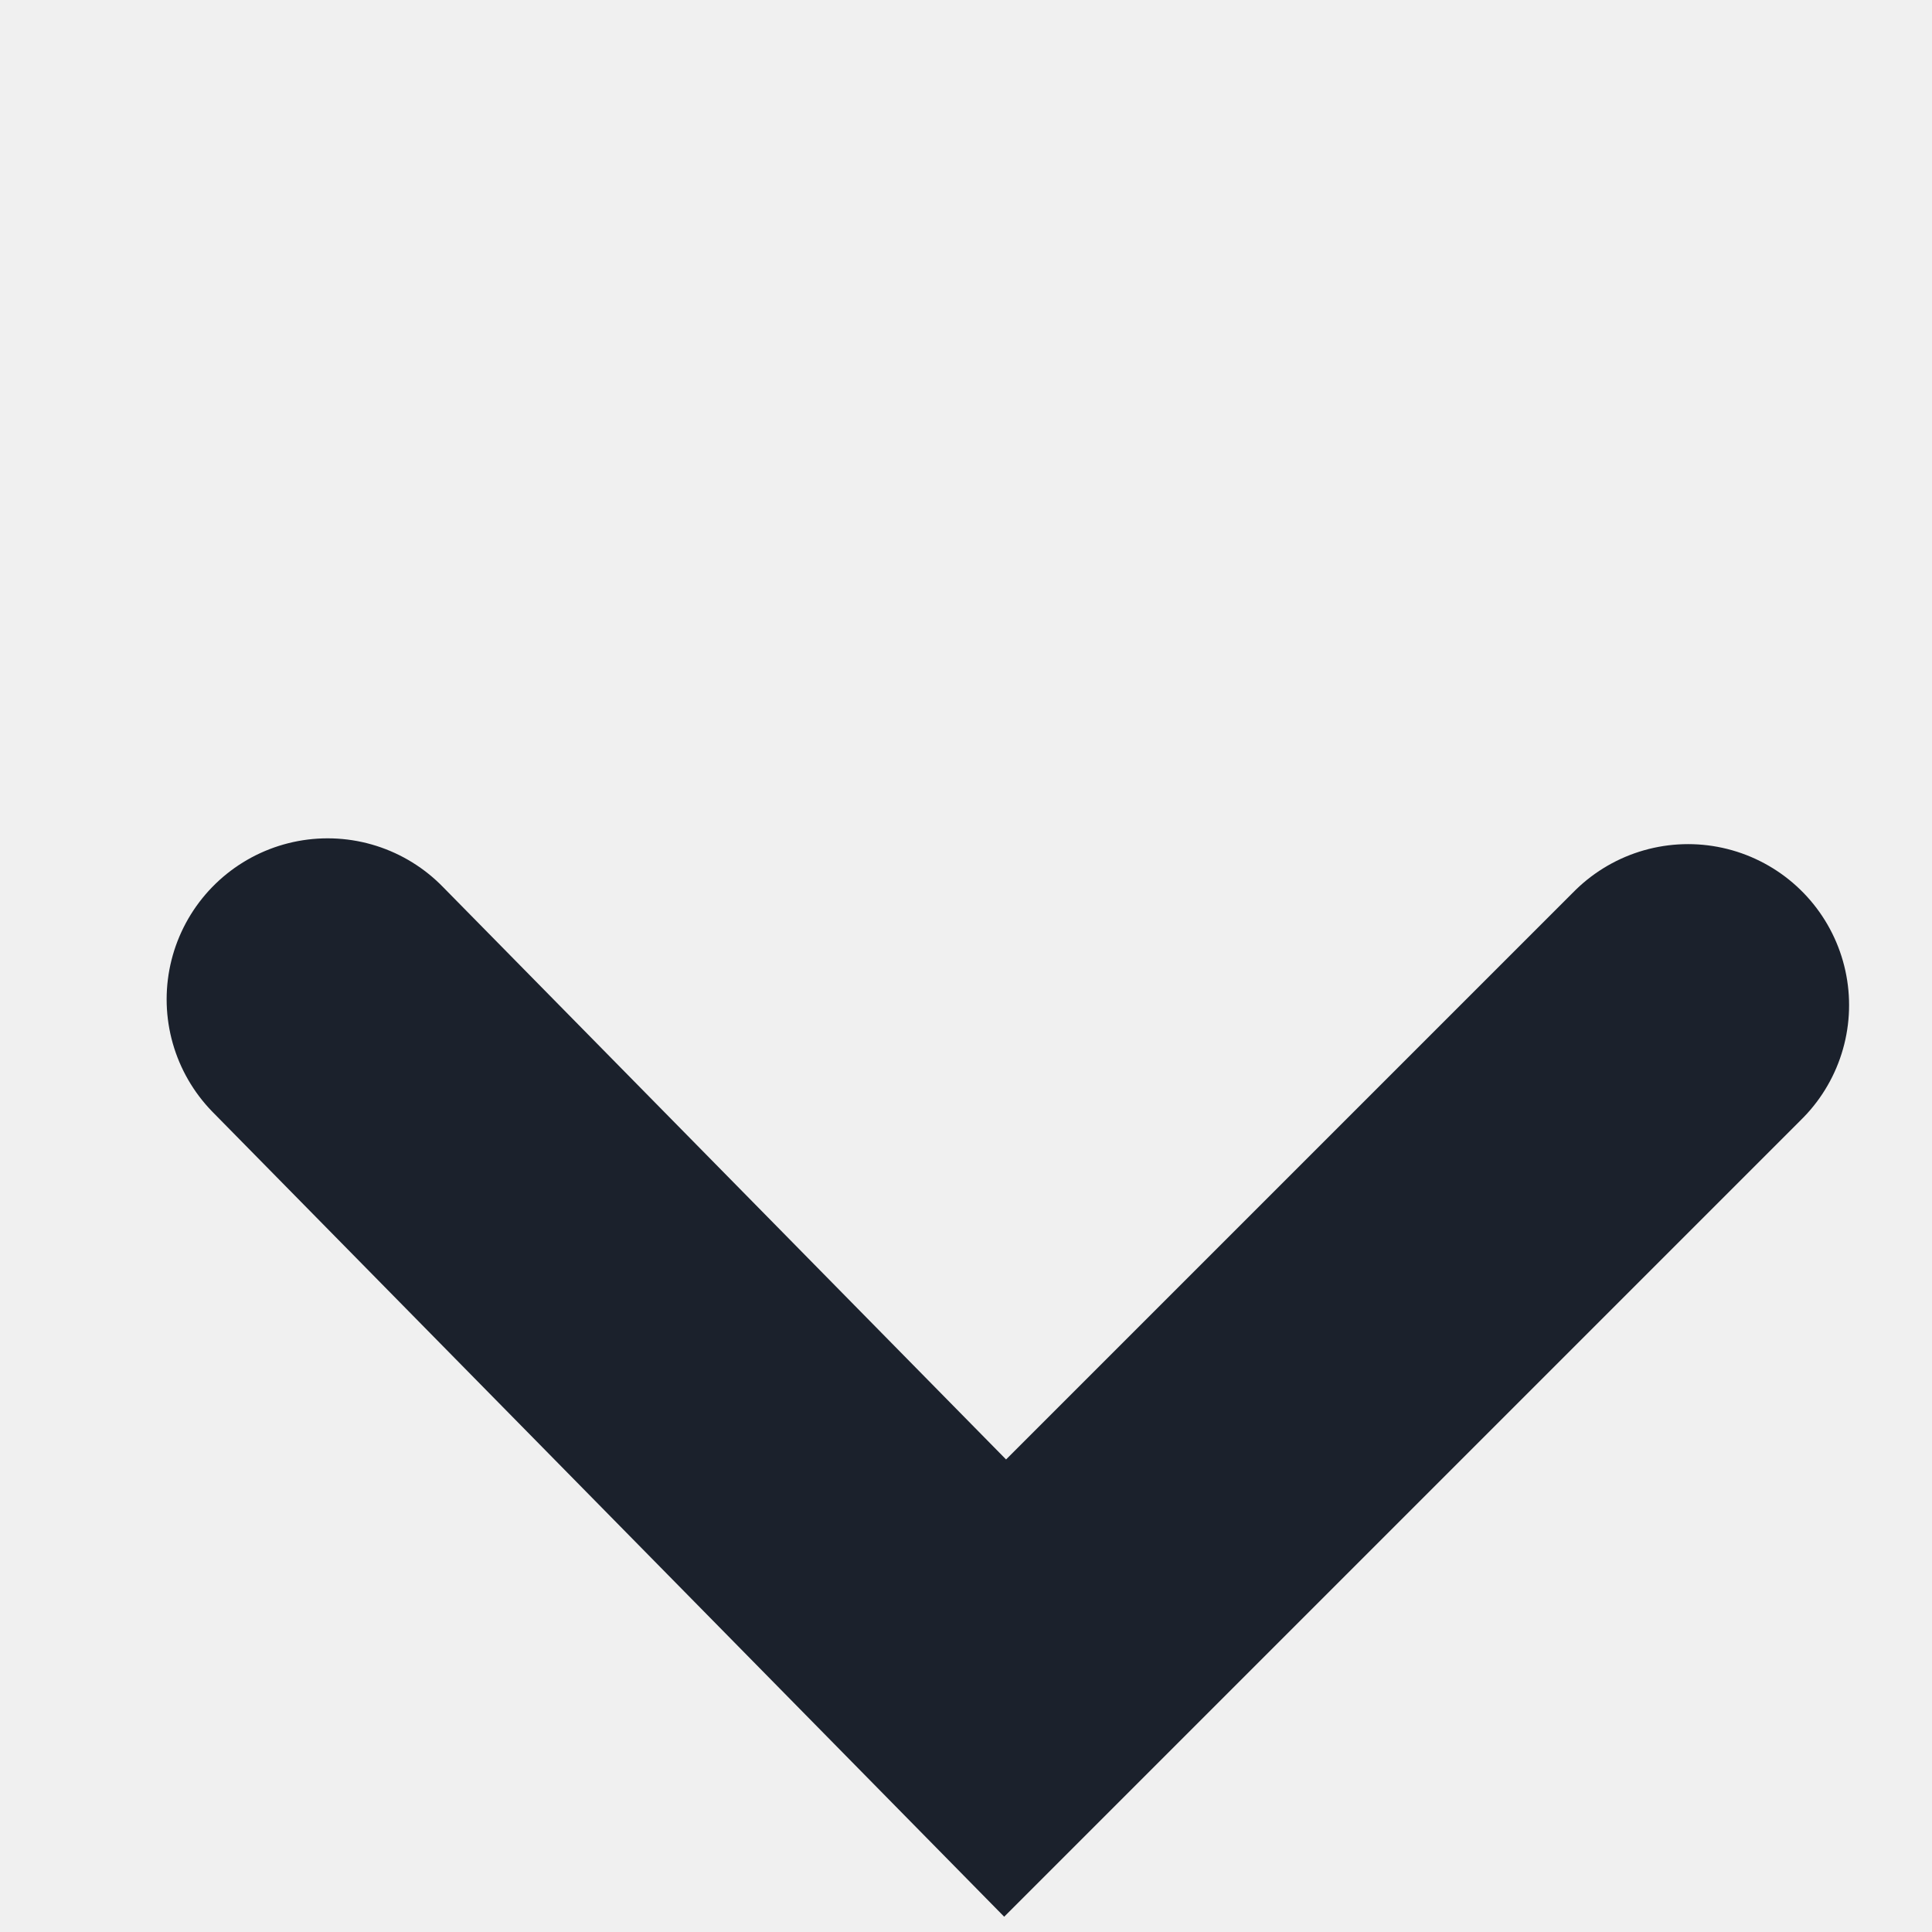
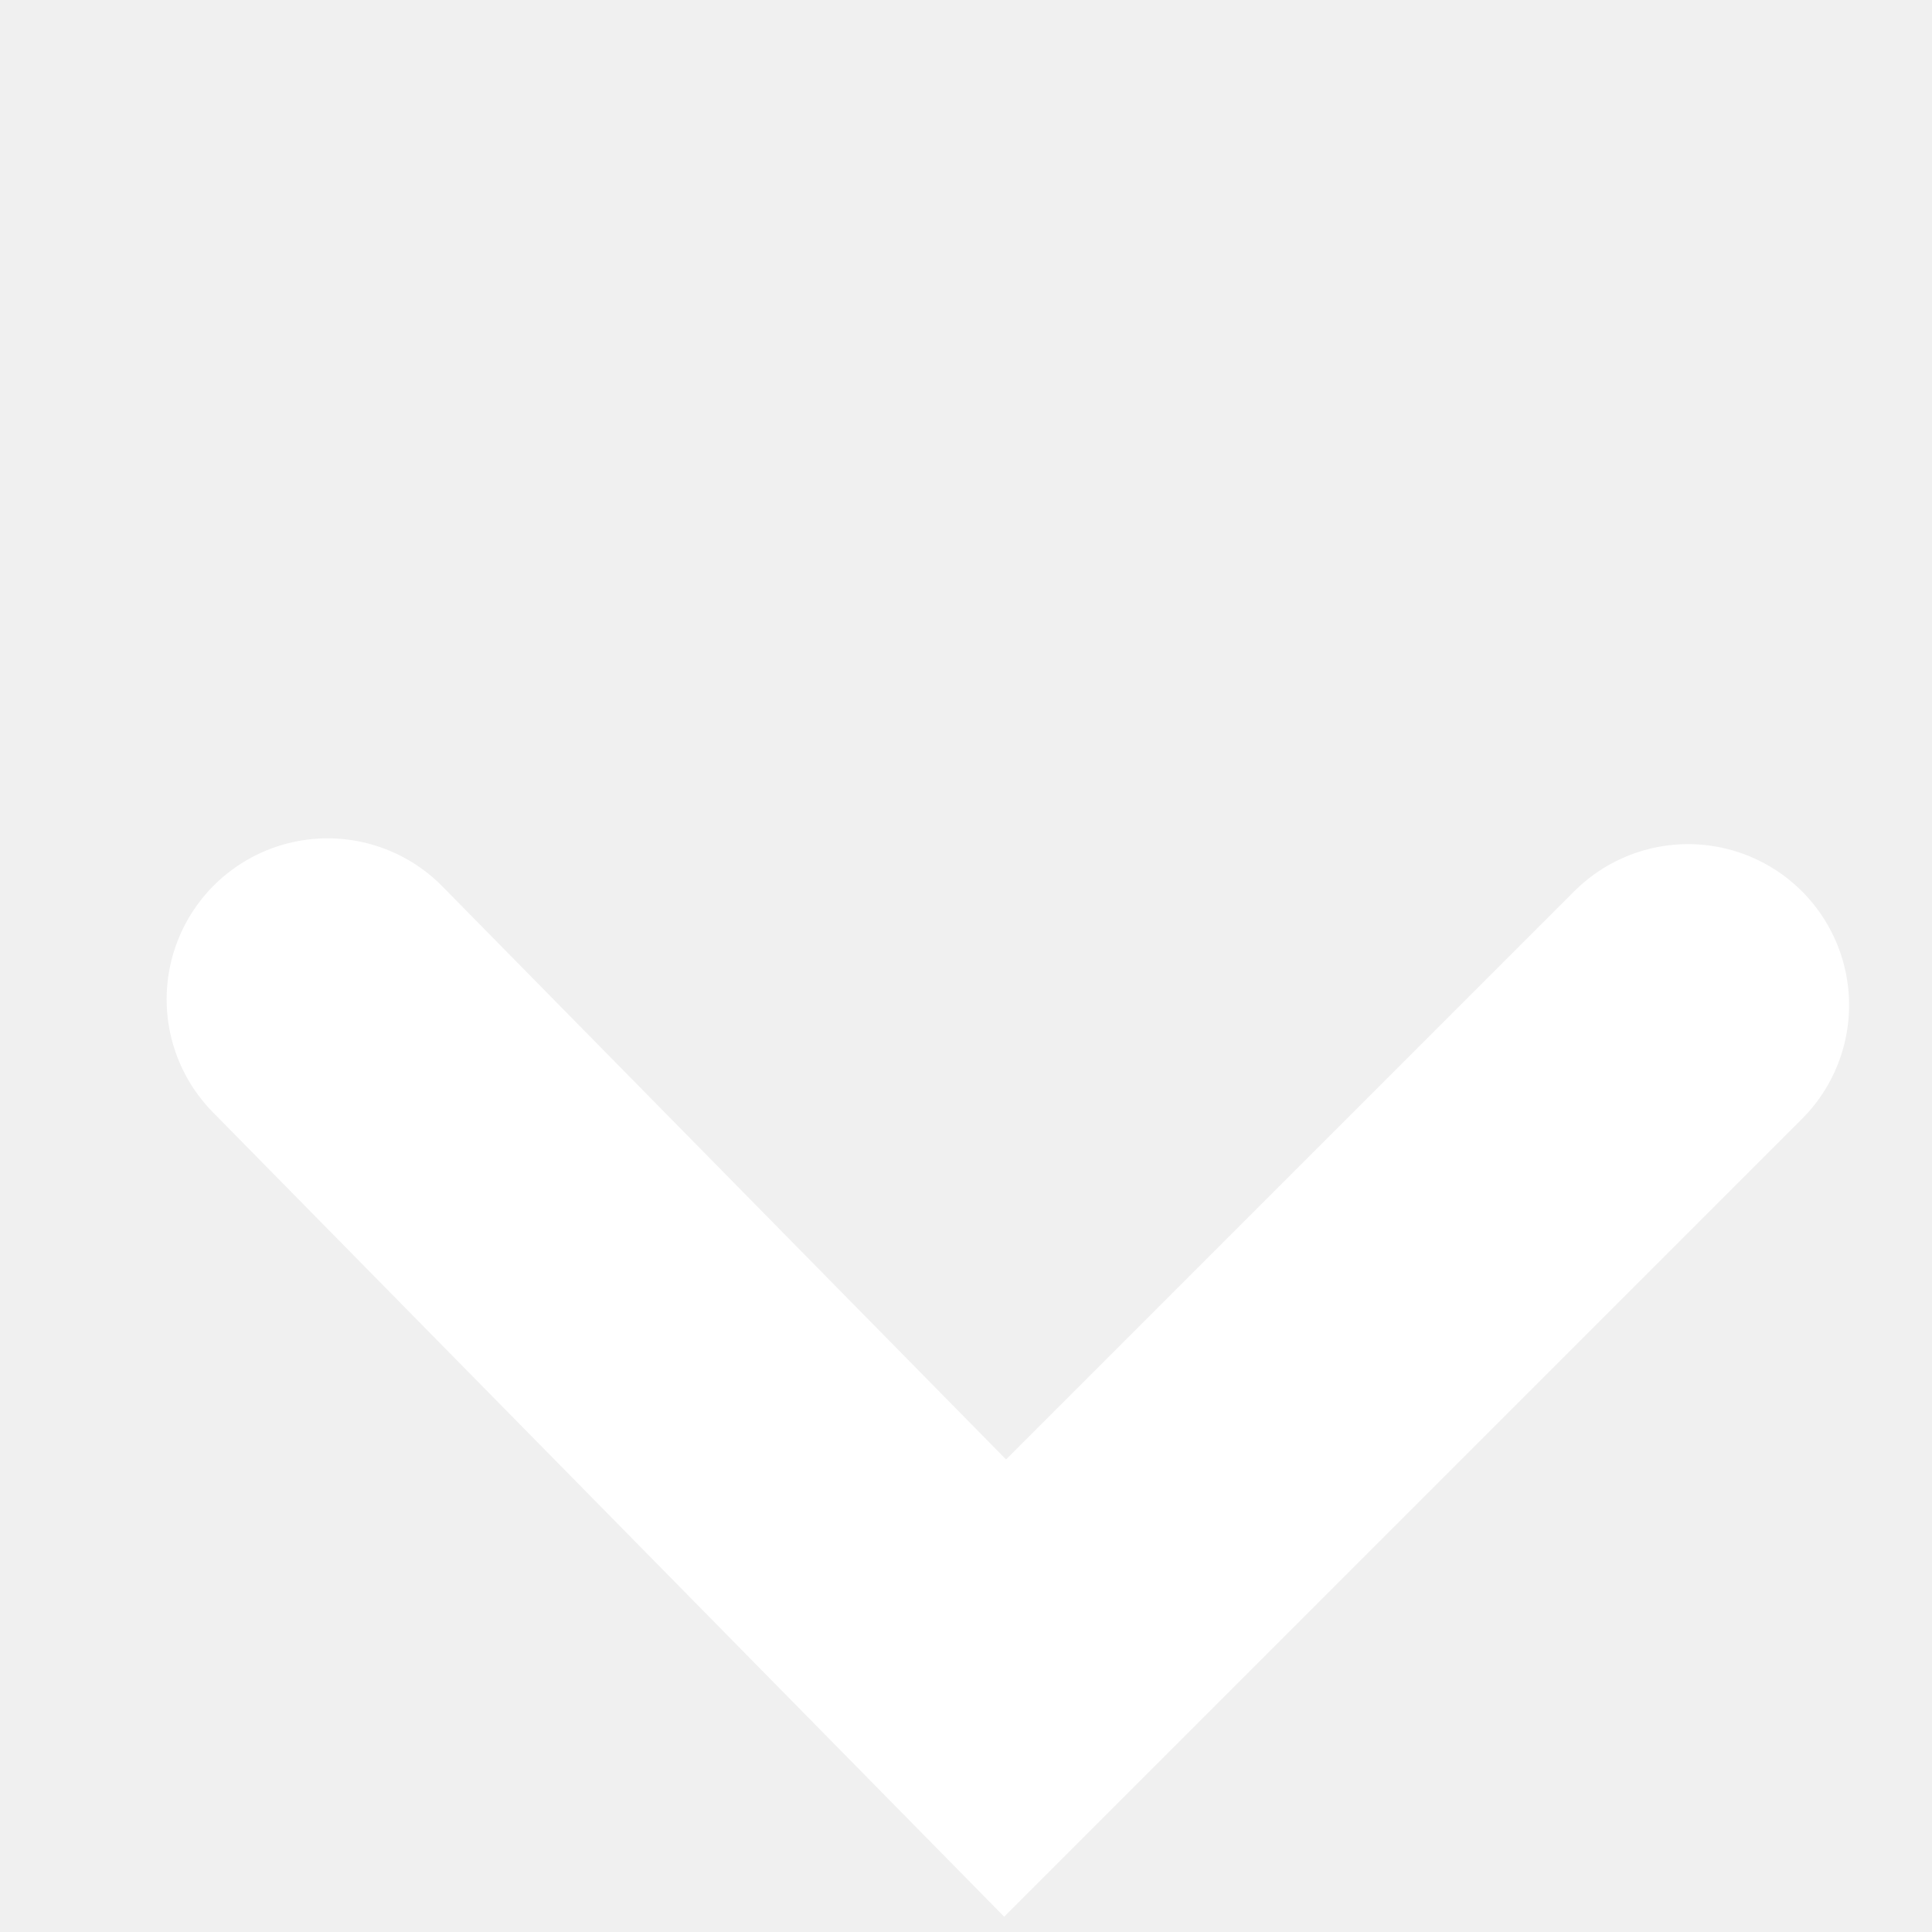
<svg xmlns="http://www.w3.org/2000/svg" width="12" height="12" viewBox="0 0 12 12" fill="none">
-   <path d="M2.035 6.207L6.243 10.485L10.485 6.243" stroke="#1B212C" stroke-width="2" stroke-linecap="round" />
+   <path d="M2.035 6.207L6.243 10.485L10.485 6.243" stroke="white" stroke-width="2" stroke-linecap="round" />
</svg>
